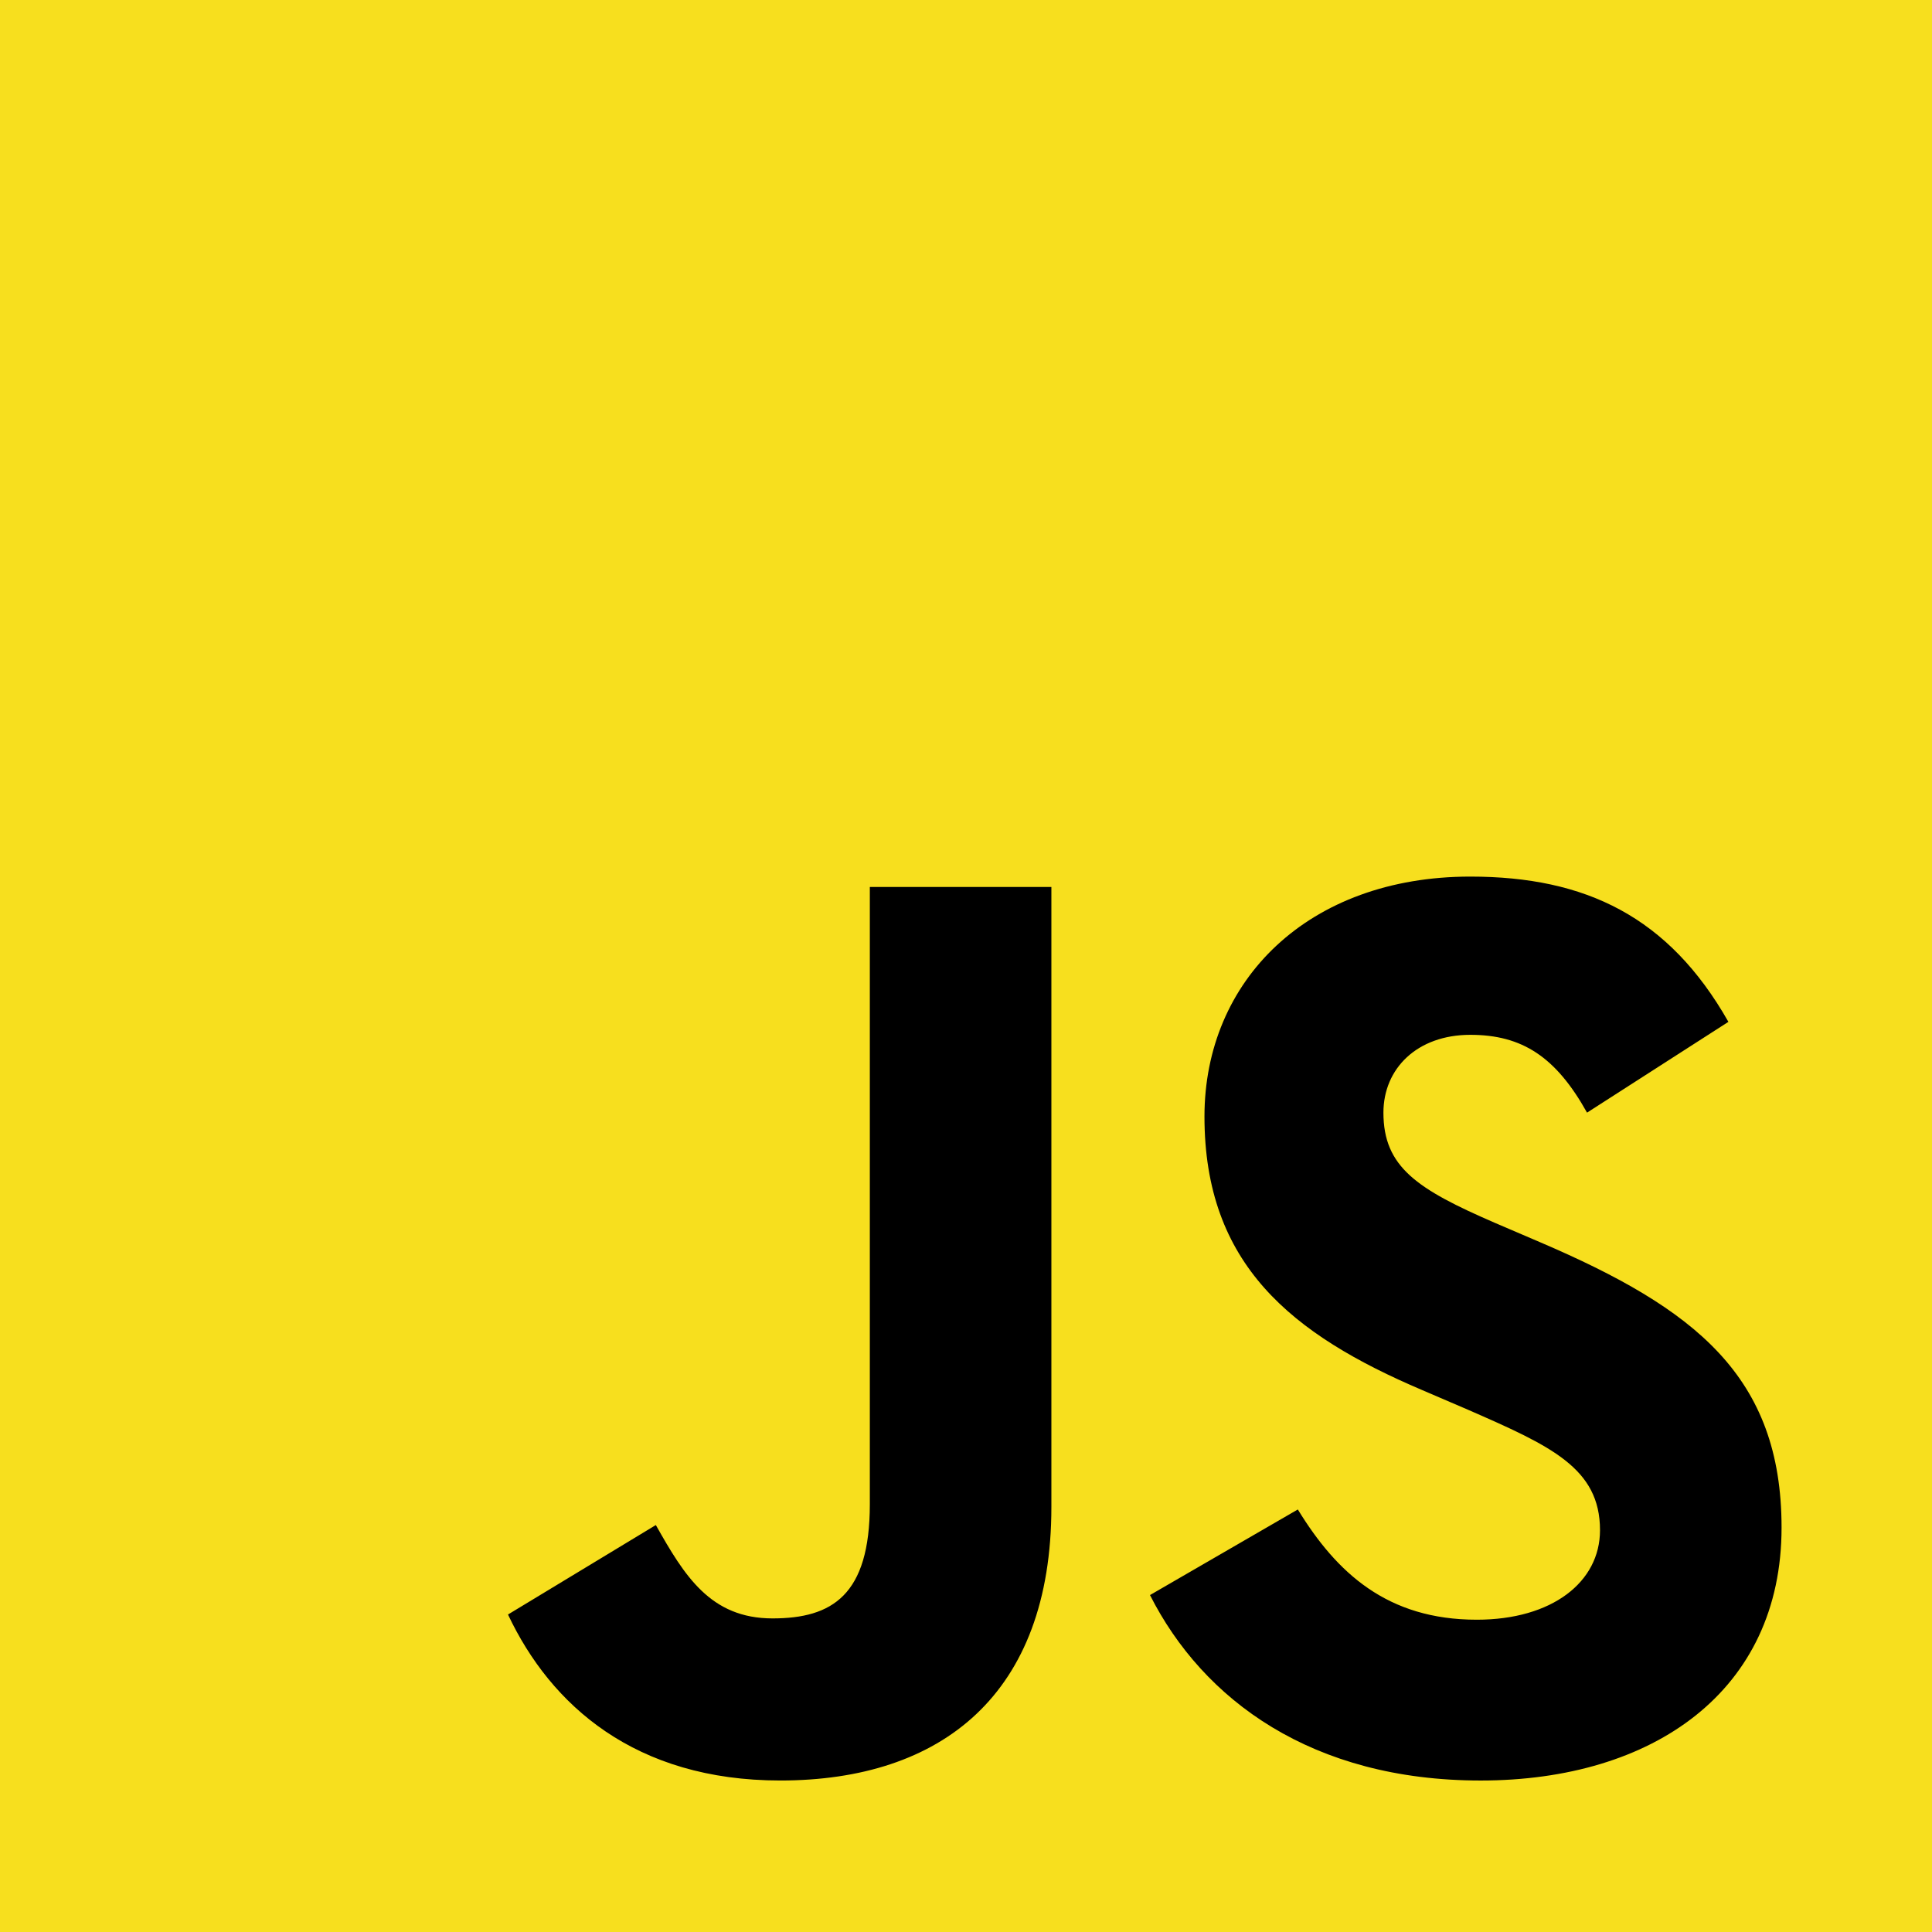
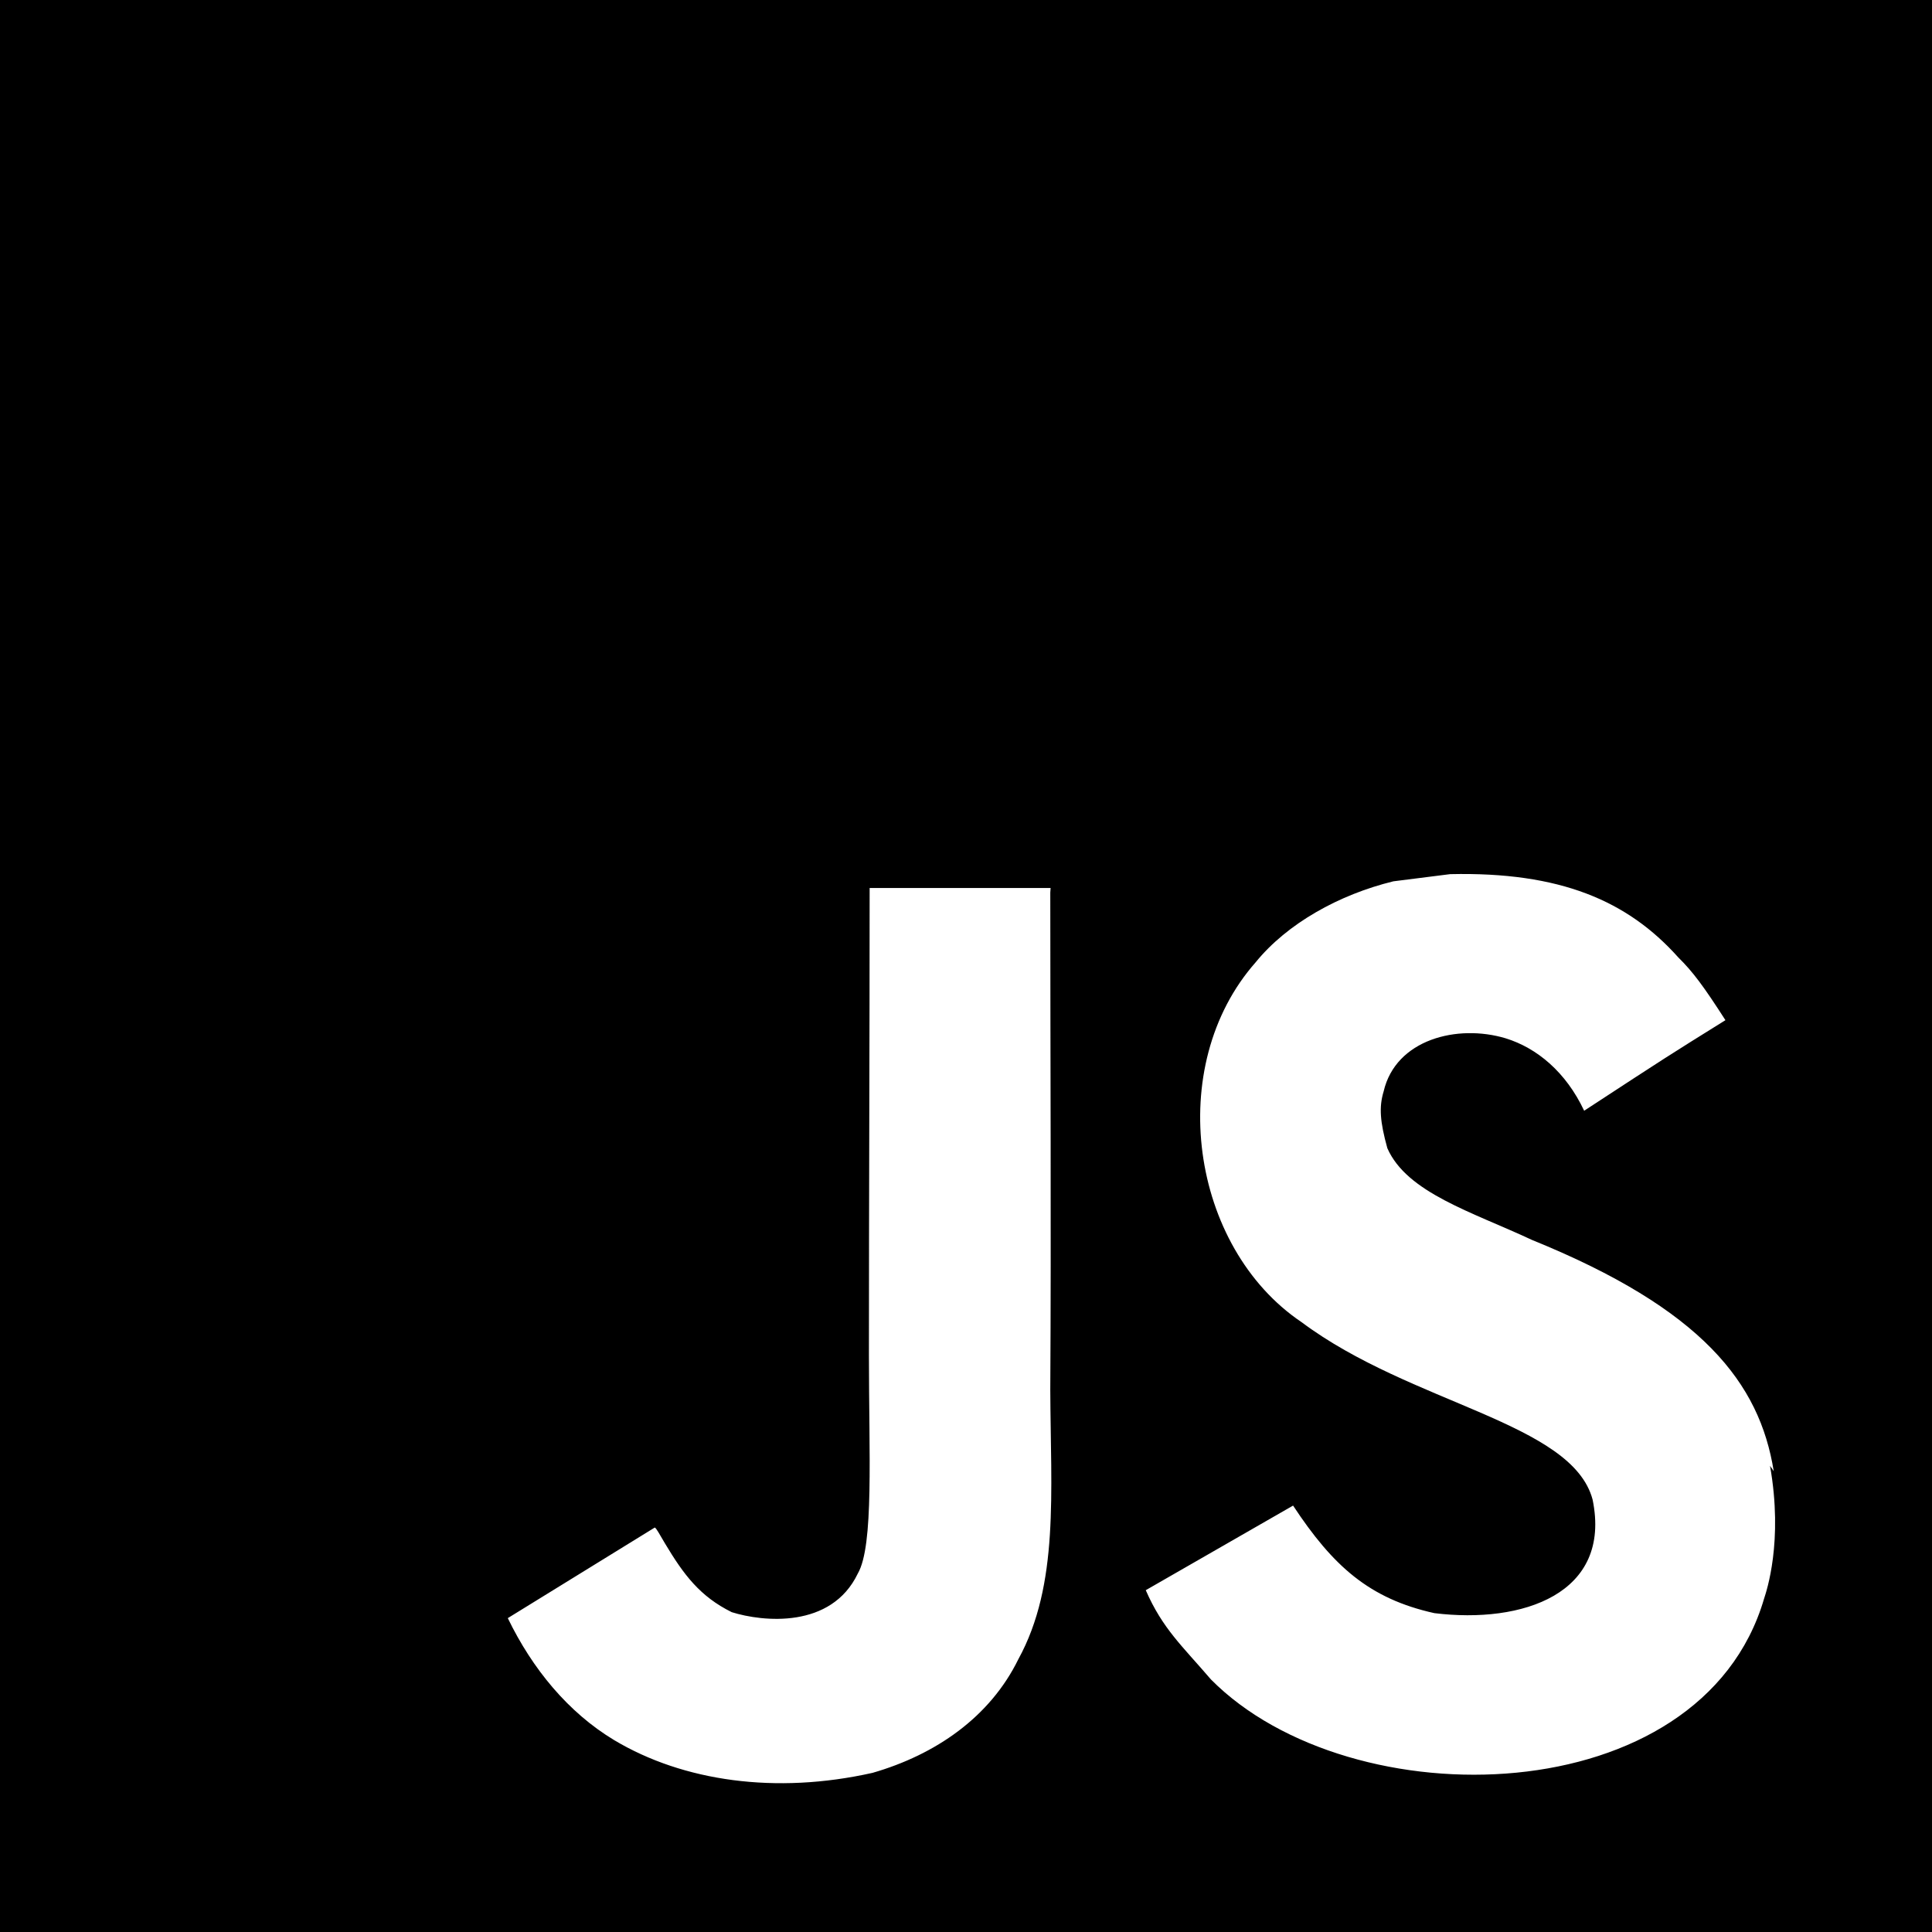
- <svg xmlns="http://www.w3.org/2000/svg" width="2500" height="2500" viewBox="0 0 256 256" preserveAspectRatio="xMinYMin meet" version="1.1" id="svg6">
-   <defs id="defs10" />
-   <path d="M 0,0 H 256 V 256 H 0 Z" id="path2" style="fill:#f7df1e" />
-   <path d="m 67.312,213.932 19.59,-11.856 c 3.78,6.701 7.218,12.371 15.465,12.371 7.905,0 12.89,-3.092 12.89,-15.12 v -81.798 h 24.057 v 82.138 c 0,24.917 -14.606,36.259 -35.916,36.259 -19.245,0 -30.416,-9.967 -36.087,-21.996 m 85.07,-2.576 19.588,-11.341 c 5.157,8.421 11.859,14.607 23.715,14.607 9.969,0 16.325,-4.984 16.325,-11.858 0,-8.248 -6.53,-11.17 -17.528,-15.98 l -6.013,-2.58 c -17.357,-7.387 -28.87,-16.667 -28.87,-36.257 0,-18.044 13.747,-31.792 35.228,-31.792 15.294,0 26.292,5.328 34.196,19.247 l -18.732,12.03 c -4.125,-7.389 -8.591,-10.31 -15.465,-10.31 -7.046,0 -11.514,4.468 -11.514,10.31 0,7.217 4.468,10.14 14.778,14.608 l 6.014,2.577 c 20.45,8.765 31.963,17.7 31.963,37.804 0,21.654 -17.012,33.51 -39.867,33.51 -22.339,0 -36.774,-10.654 -43.819,-24.574" id="path4" />
+ <svg xmlns="http://www.w3.org/2000/svg" role="img" viewBox="0 0 24 24">
+   <path d="M0 0h24v24H0V0zm22.034 18.276c-.175-1.095-.888-2.015-3.003-2.873-.736-.345-1.554-.585-1.797-1.14-.091-.33-.105-.51-.046-.705.15-.646.915-.84 1.515-.66.39.12.75.42.976.9 1.034-.676 1.034-.676 1.755-1.125-.27-.42-.404-.601-.586-.78-.63-.705-1.469-1.065-2.834-1.034l-.705.089c-.676.165-1.32.525-1.71 1.005-1.14 1.291-.811 3.541.569 4.471 1.365 1.02 3.361 1.244 3.616 2.205.24 1.17-.87 1.545-1.966 1.41-.811-.18-1.26-.586-1.755-1.336l-1.83 1.051c.21.48.45.689.81 1.109 1.74 1.756 6.09 1.666 6.871-1.004.029-.09.24-.705.074-1.65l.046.067zm-8.983-7.245h-2.248c0 1.938-.009 3.864-.009 5.805 0 1.232.063 2.363-.138 2.711-.33.689-1.18.601-1.566.48-.396-.196-.597-.466-.83-.855-.063-.105-.11-.196-.127-.196l-1.825 1.125c.305.63.75 1.172 1.324 1.517.855.51 2.004.675 3.207.405.783-.226 1.458-.691 1.811-1.411.51-.93.402-2.07.397-3.346.012-2.054 0-4.109 0-6.179l.004-.056z" />
</svg>
